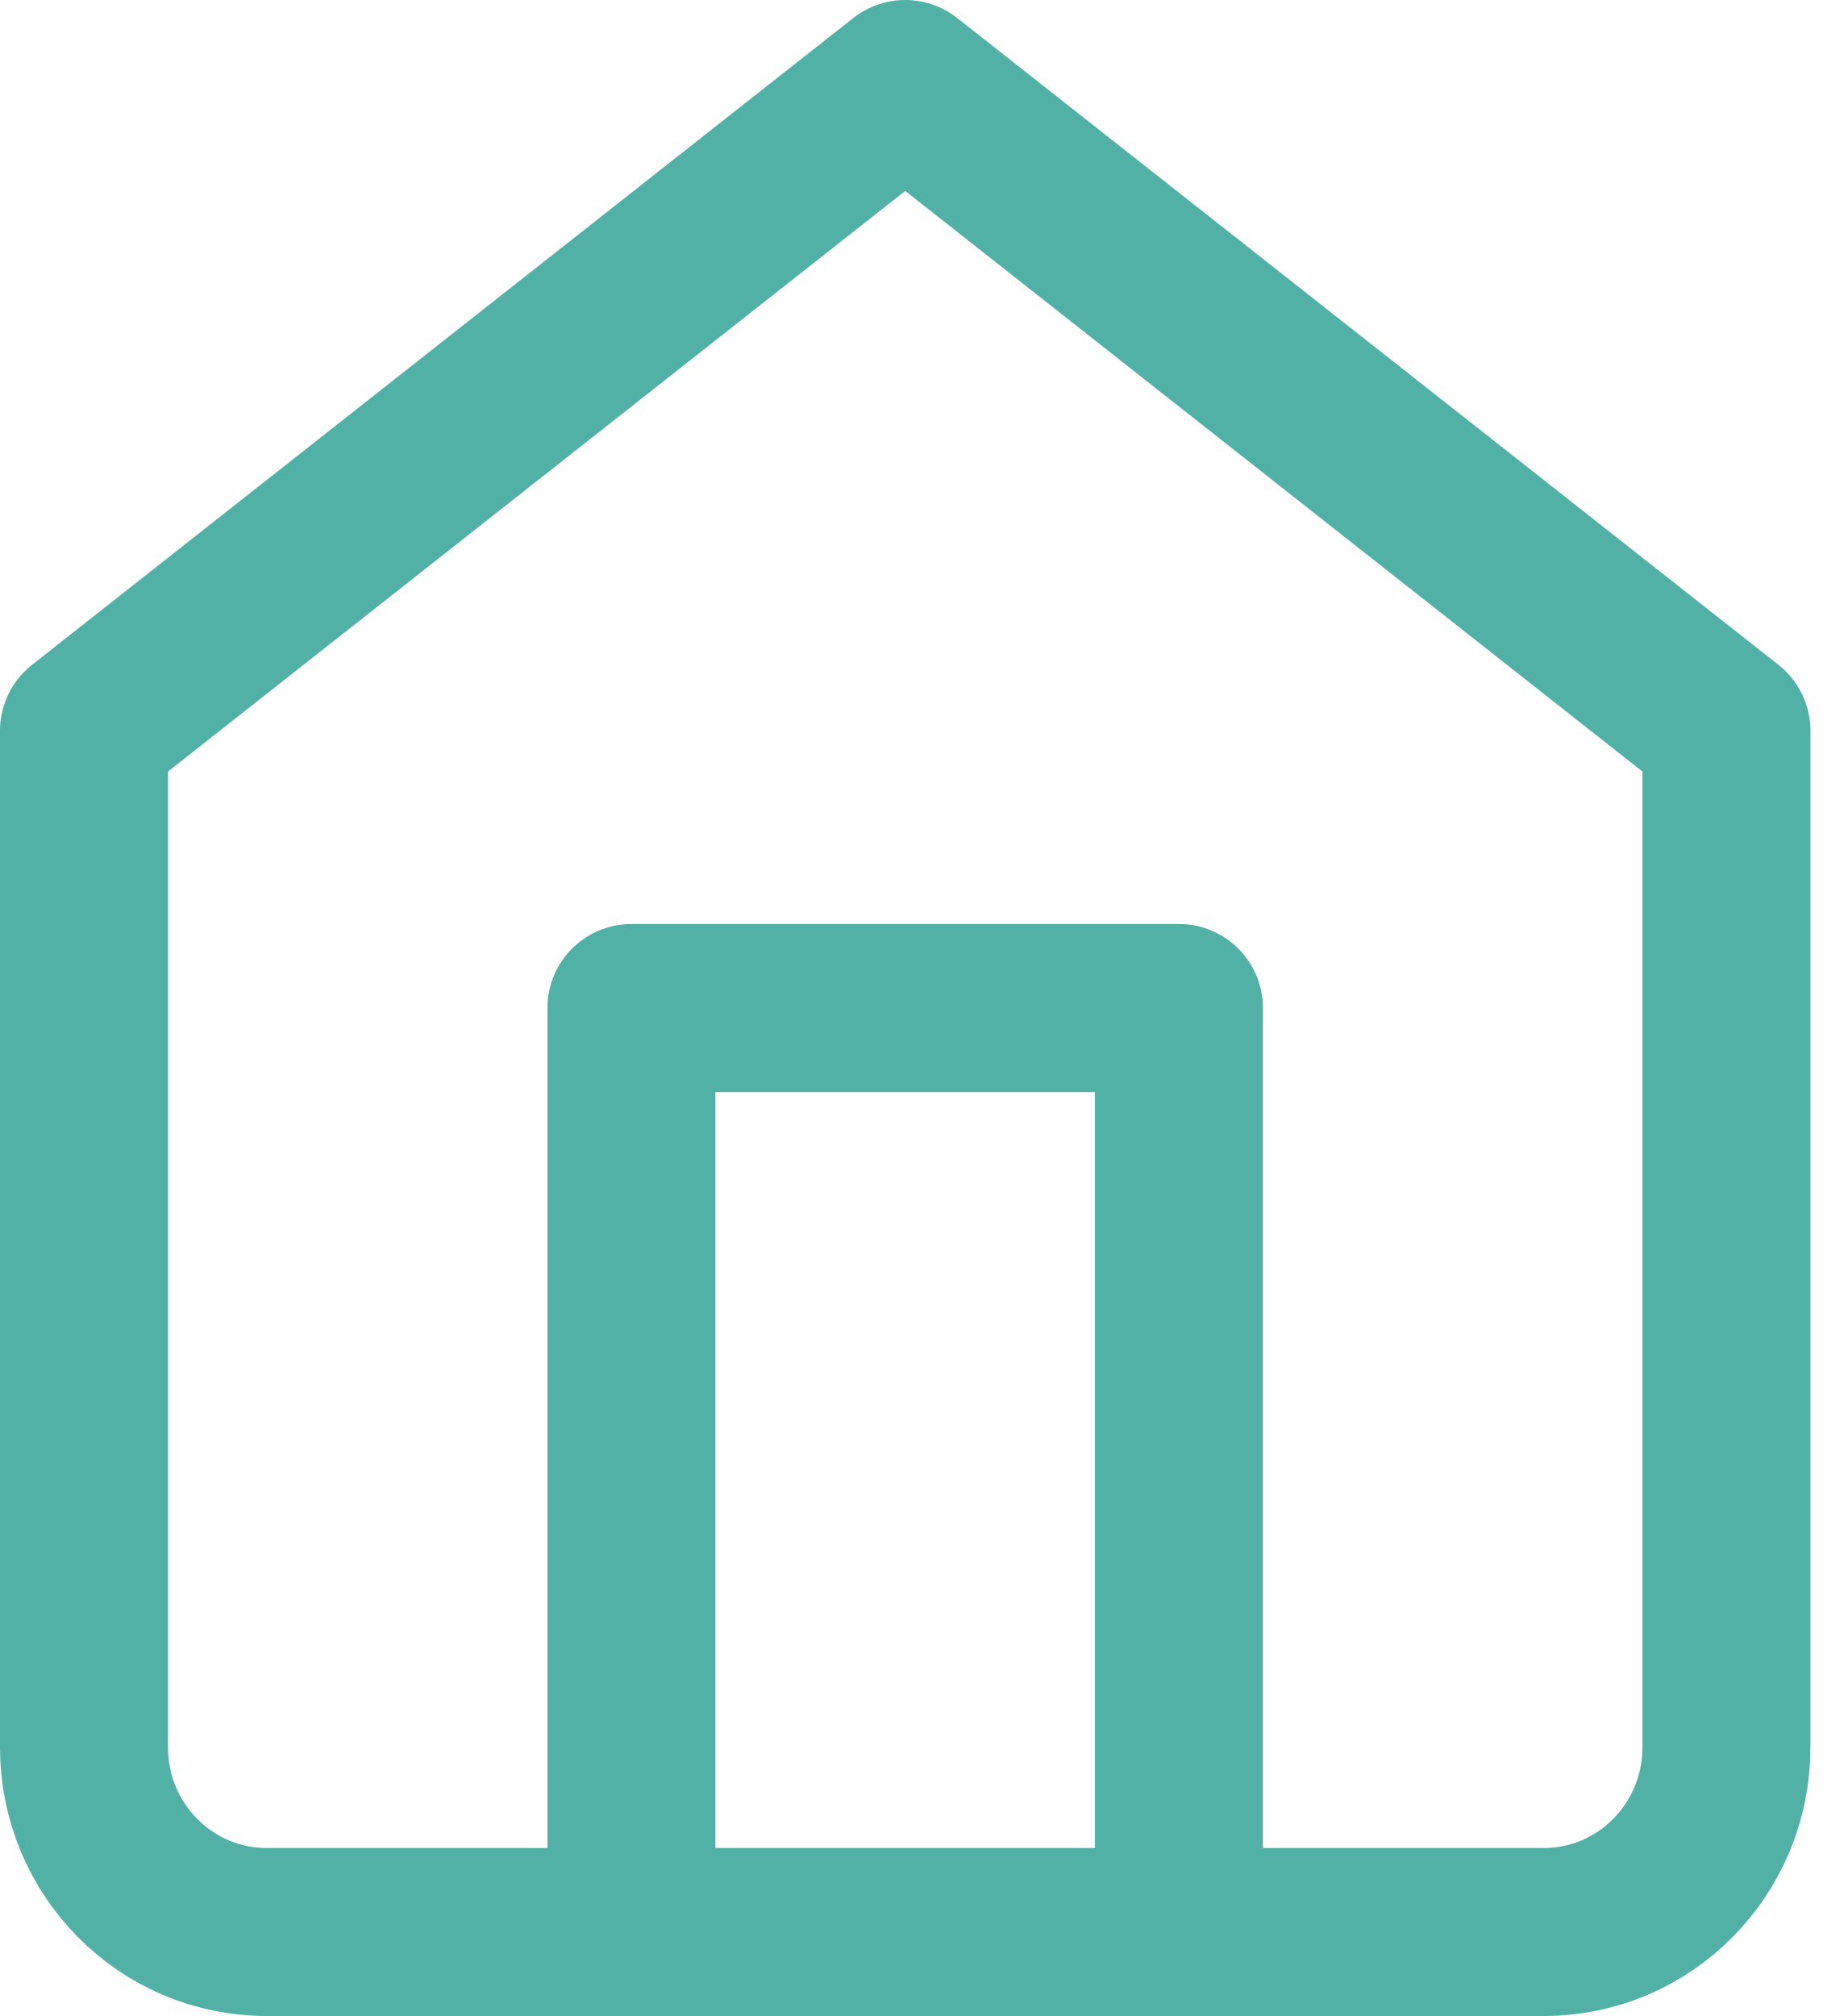
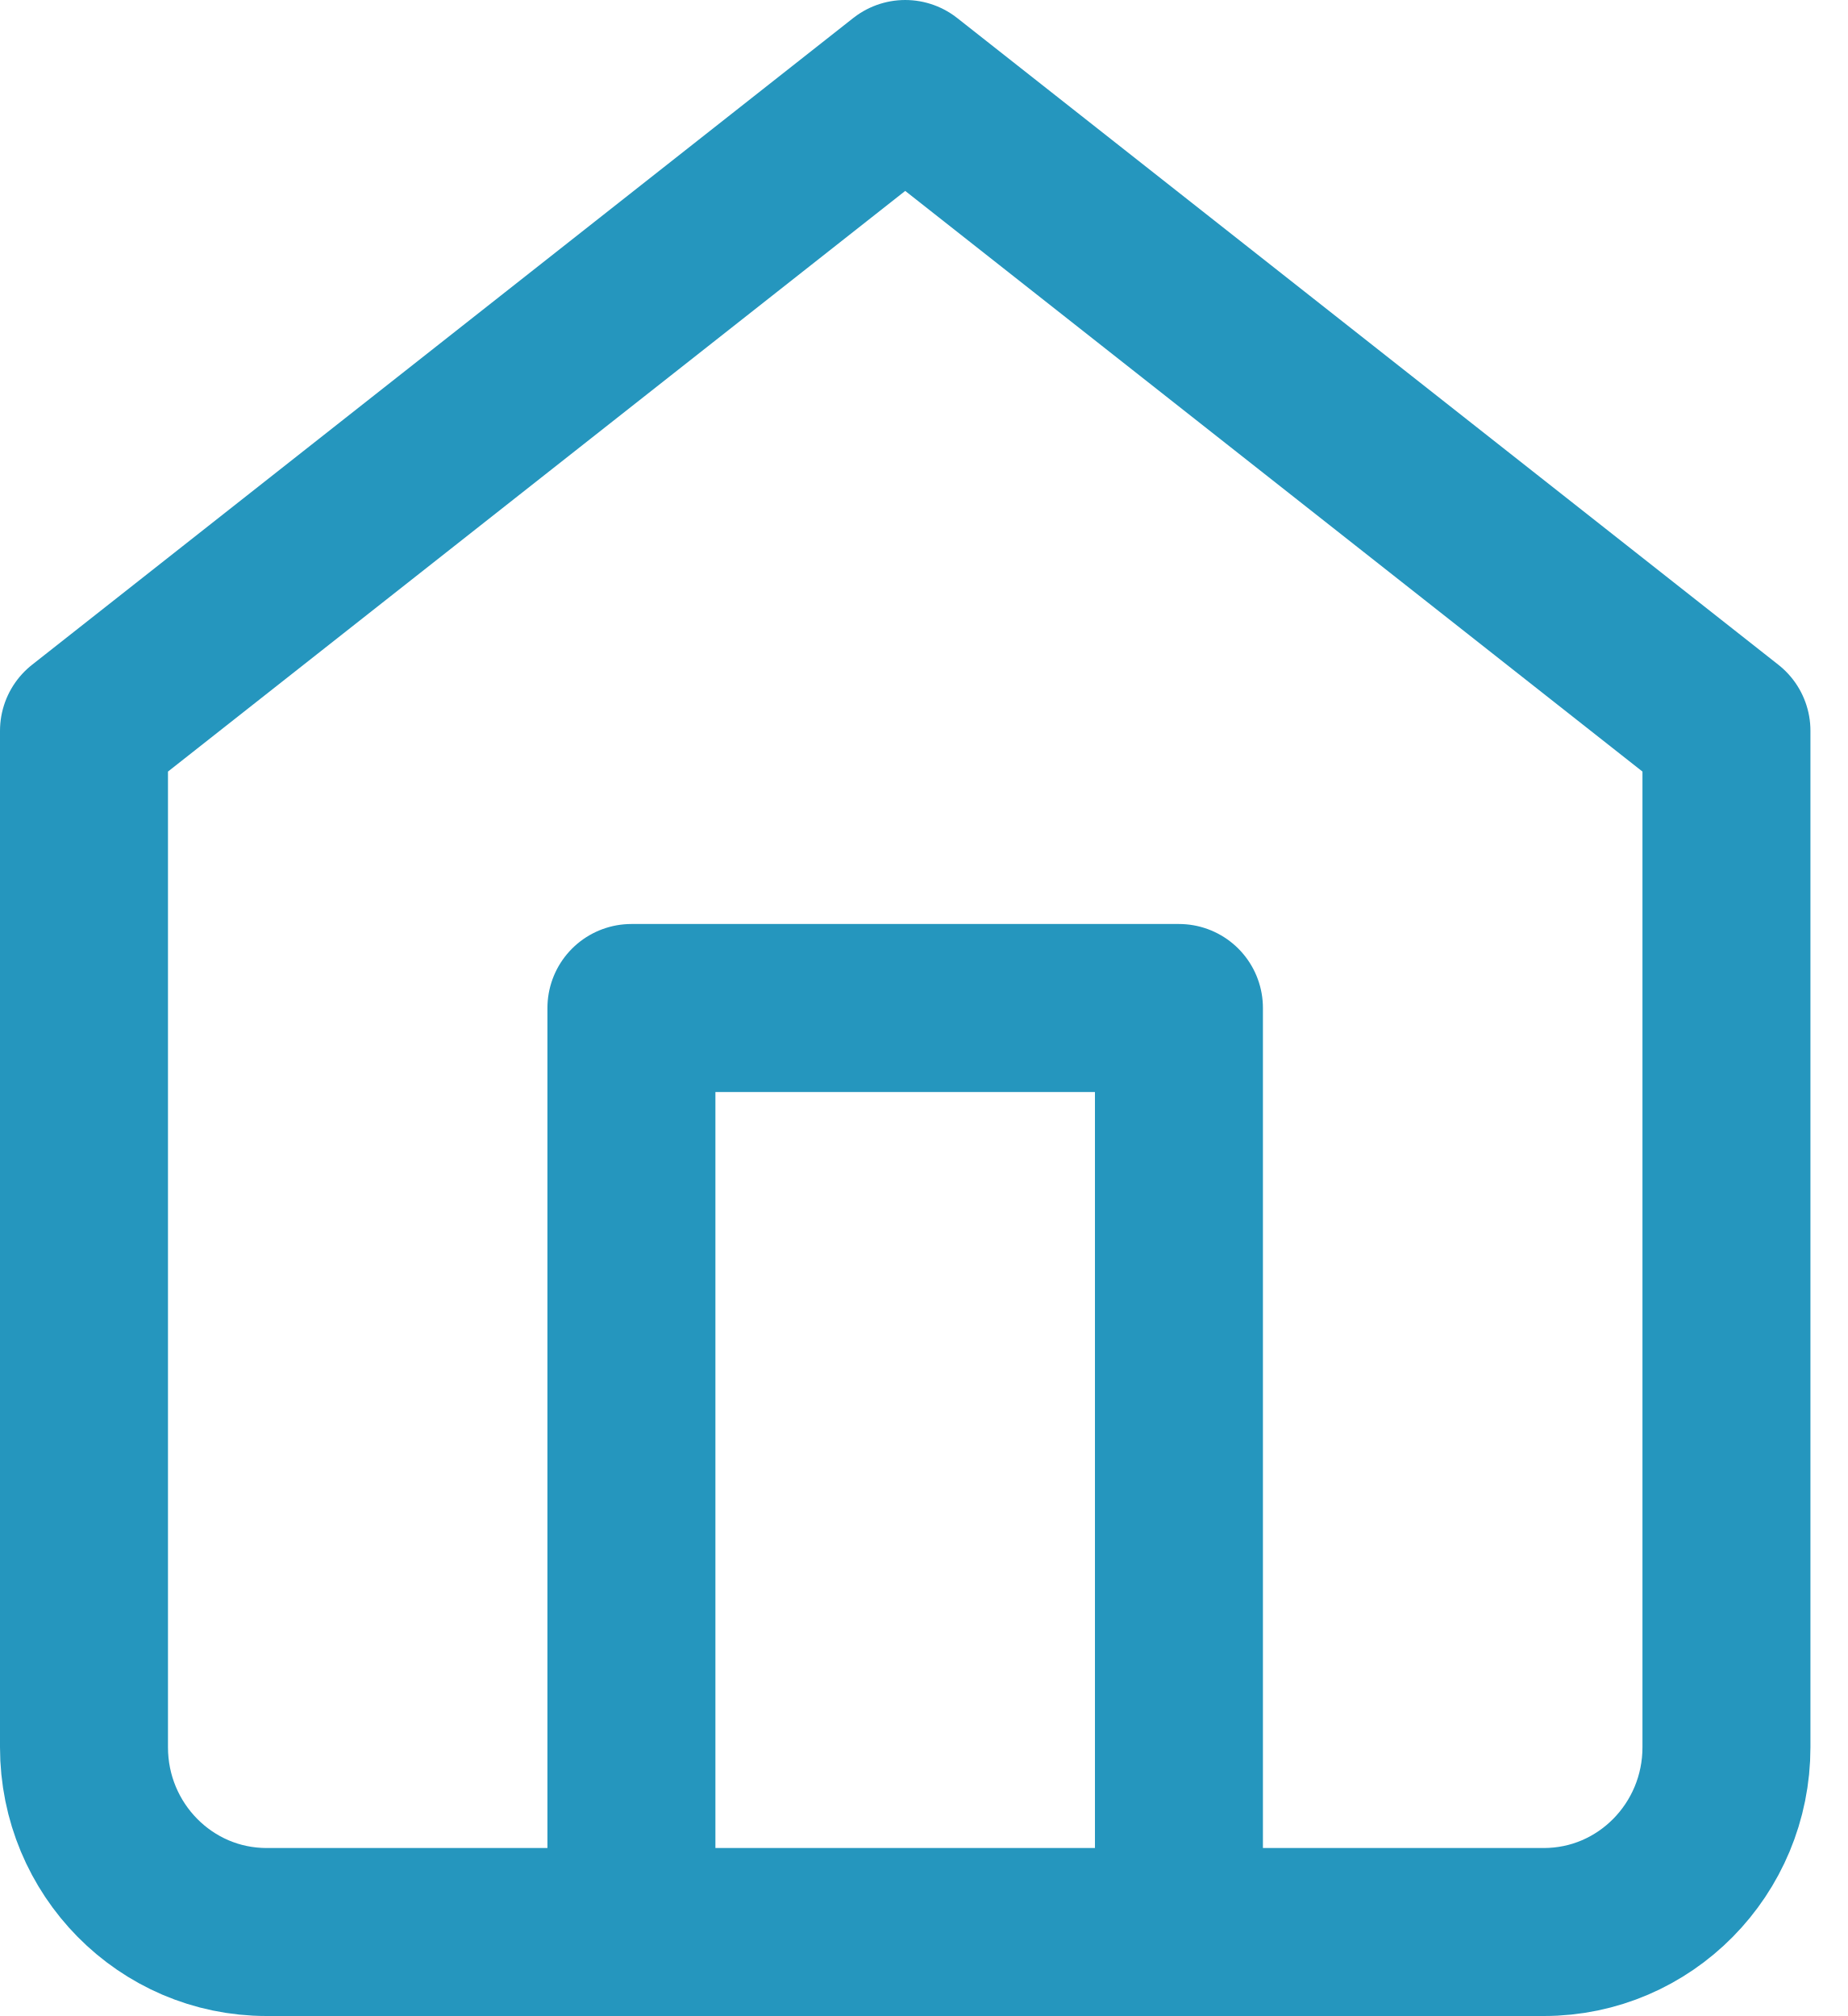
<svg xmlns="http://www.w3.org/2000/svg" width="22" height="24" viewBox="0 0 22 24" fill="none">
-   <path fill-rule="evenodd" clip-rule="evenodd" d="M1 8.7L10.778 1L20.556 8.7V20.8C20.556 22.015 19.583 23 18.383 23H3.173C1.973 23 1 22.015 1 20.8V8.7Z" stroke="#51B1A6" stroke-width="2" stroke-linecap="round" stroke-linejoin="round" />
-   <path d="M7.518 23V12H14.037V23" stroke="#51B1A6" stroke-width="2" stroke-linecap="round" stroke-linejoin="round" />
+   <path fill-rule="evenodd" clip-rule="evenodd" d="M1 8.7L10.778 1L20.556 8.7V20.8C20.556 22.015 19.583 23 18.383 23H3.173C1.973 23 1 22.015 1 20.8V8.7Z" stroke="#2596be" stroke-width="2" stroke-linecap="round" stroke-linejoin="round" />
+   <path d="M7.518 23V12H14.037V23" stroke="#2596be" stroke-width="2" stroke-linecap="round" stroke-linejoin="round" />
</svg>
